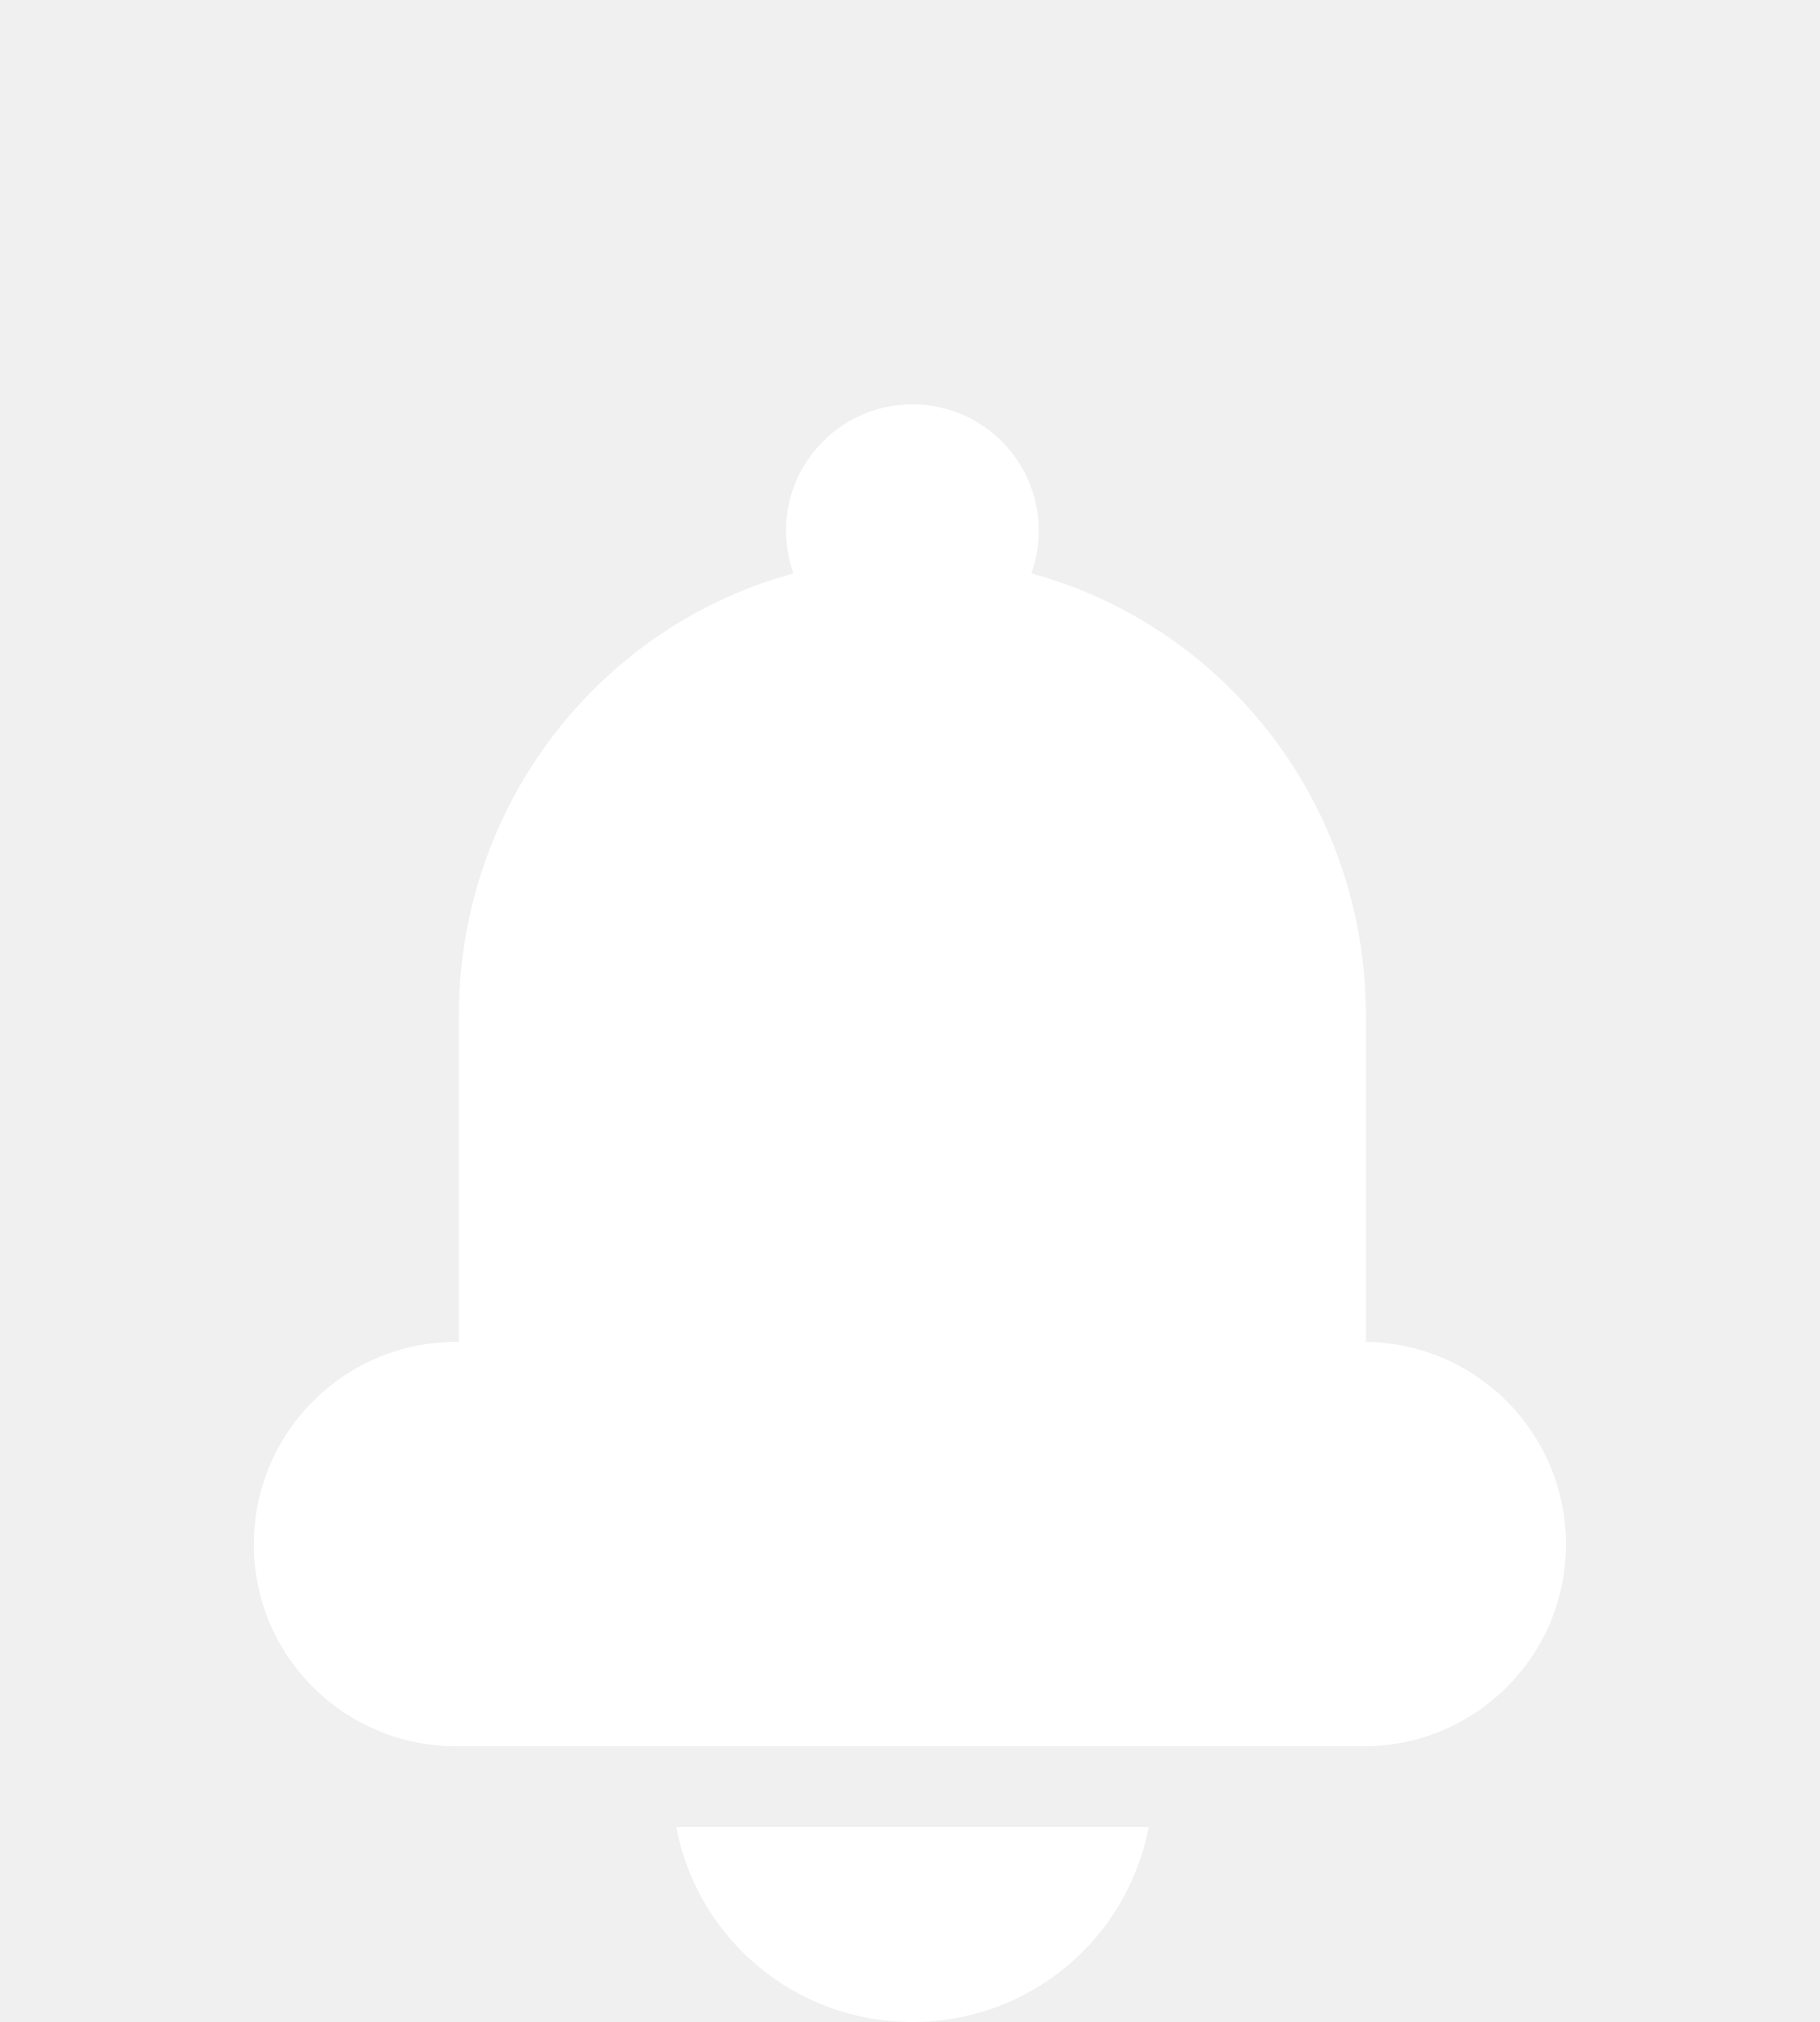
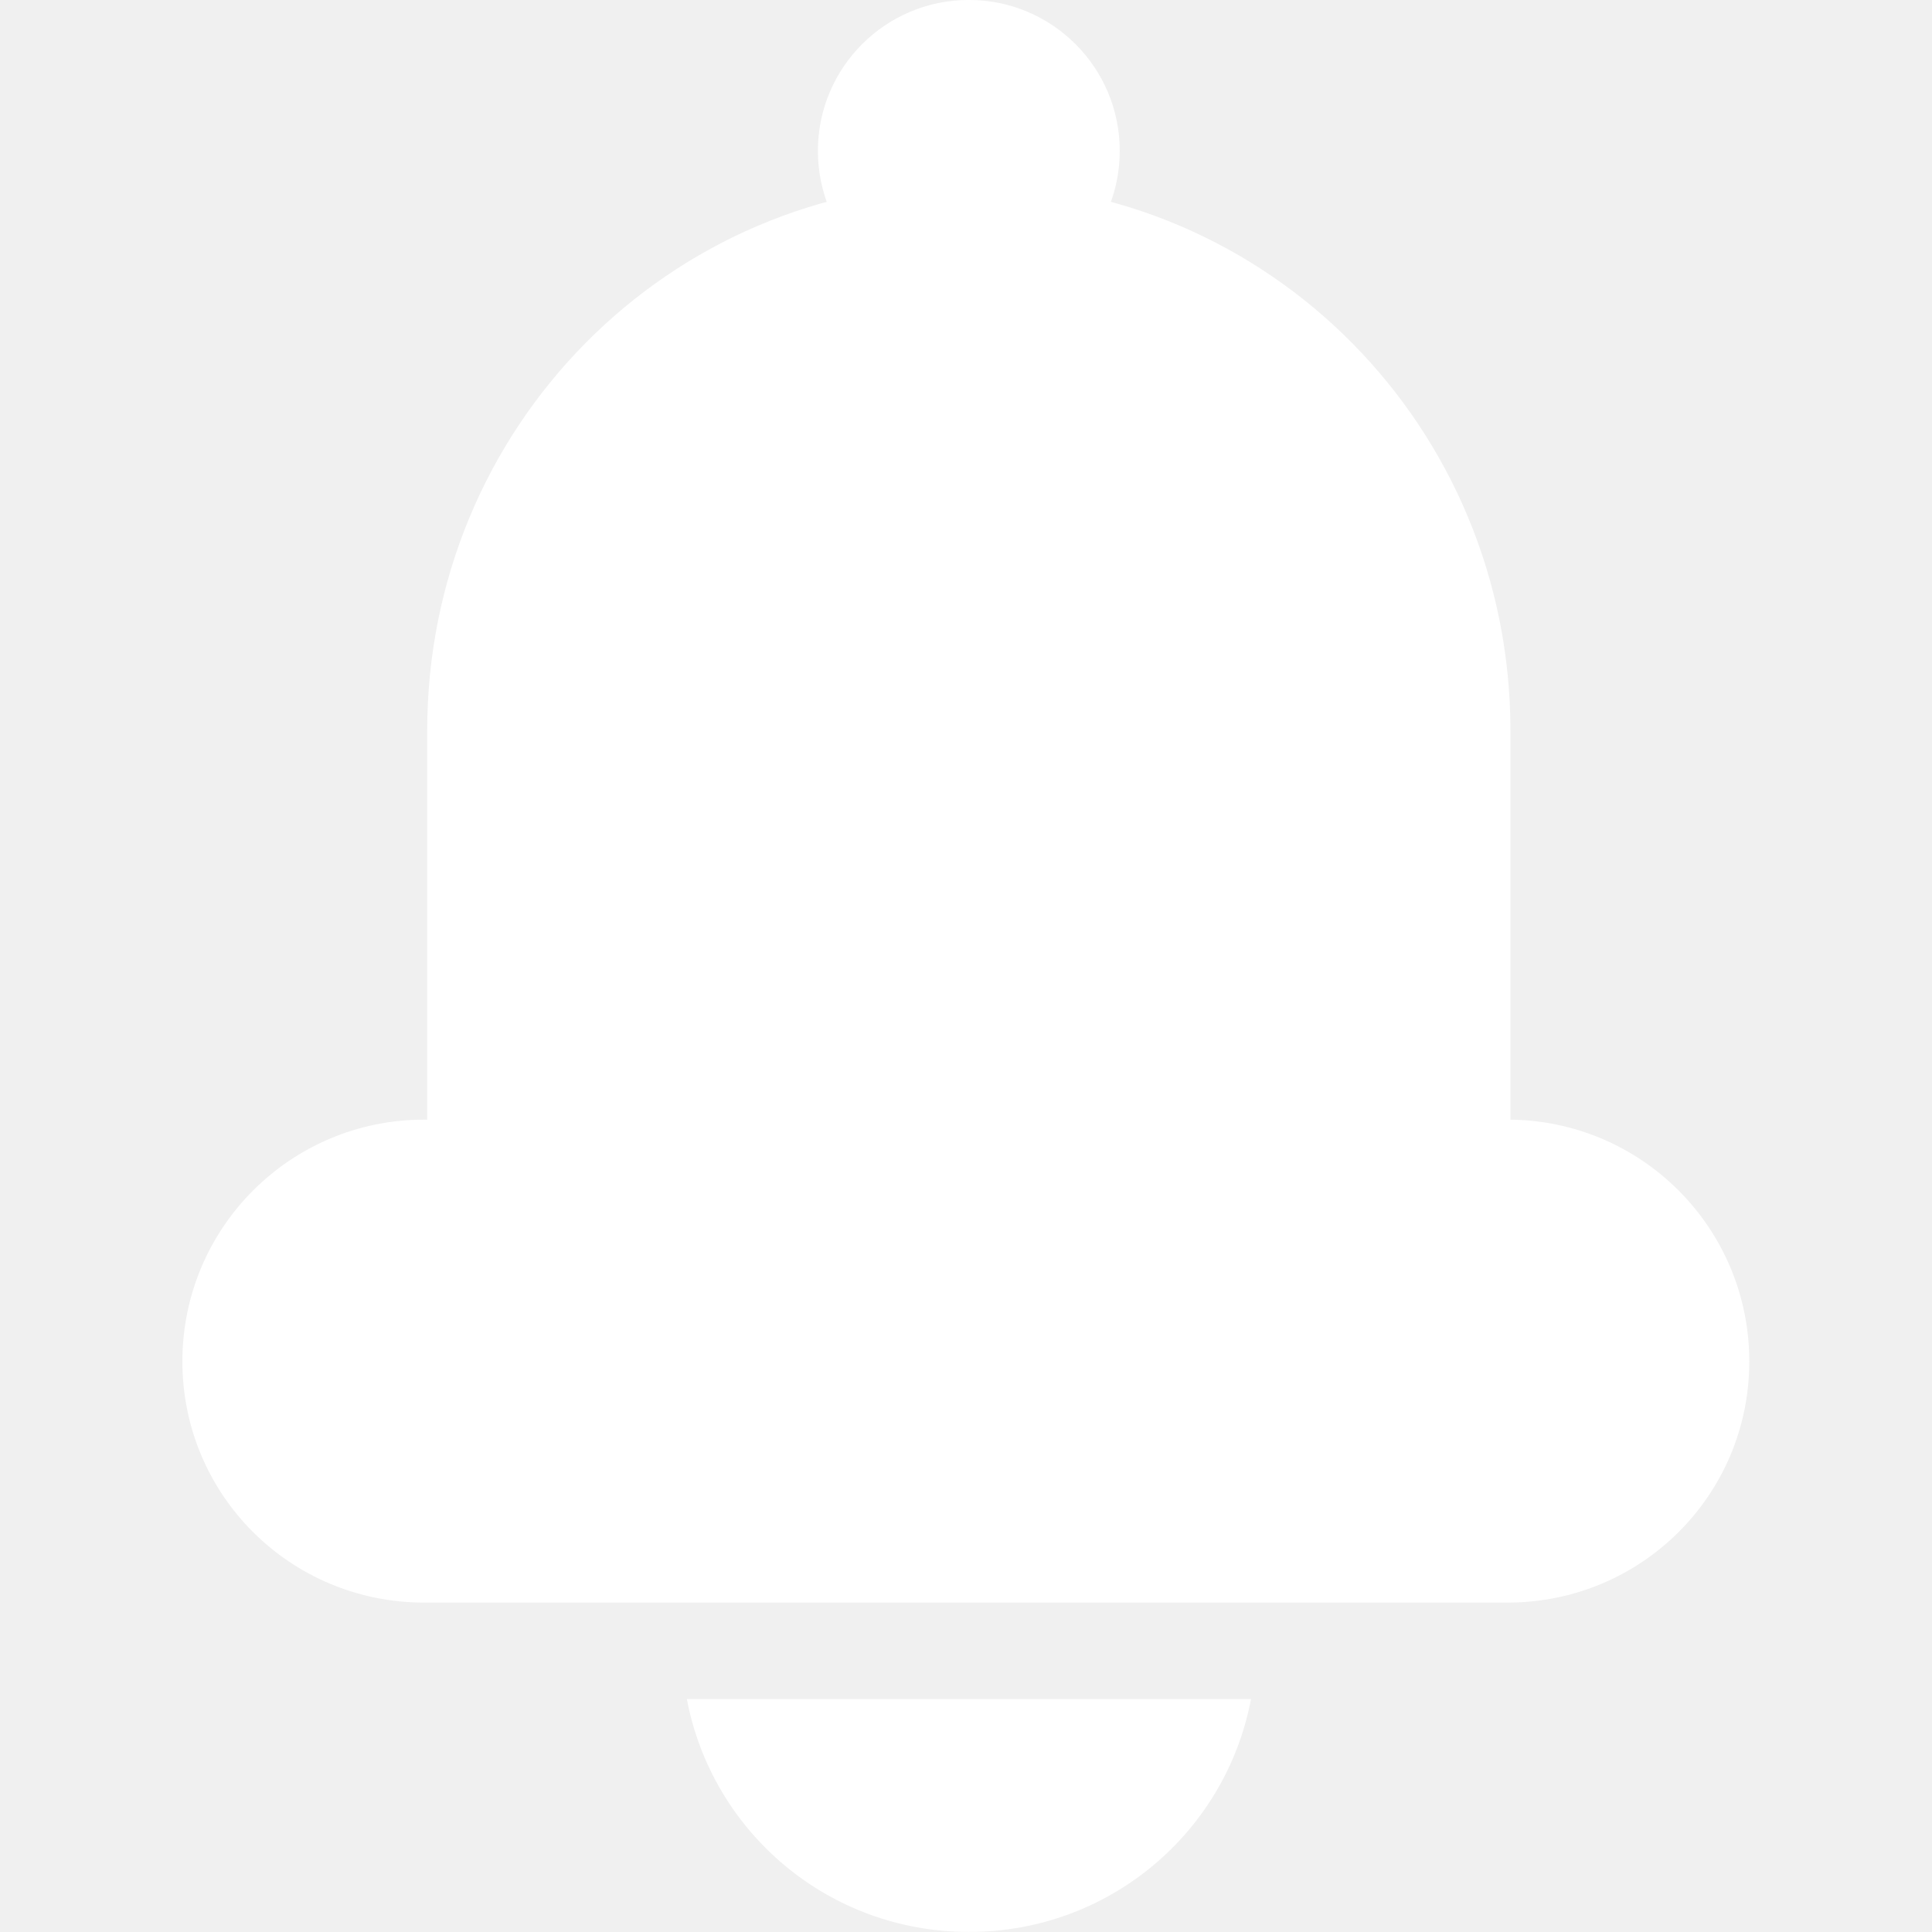
- <svg xmlns="http://www.w3.org/2000/svg" width="18" height="20" version="1.1" viewBox="0 0 4.762 5.291">
-   <g transform="matrix(.8889 0 0 .8889 .26455 .58789)" fill="#fff">
+ <svg xmlns="http://www.w3.org/2000/svg" width="16" height="16" version="1.1" viewBox="0 0 4.233 4.233">
+   <g transform="matrix(.8889 0 0 .8889 -7.4987e-6 -.47033)" fill="#fff">
    <g stroke-width="1.125">
      <path d="m1.693 4.717c0.062 0.328 0.349 0.574 0.695 0.574h5.159e-4c0.346 0 0.633-0.246 0.695-0.574z" />
      <rect x="2.016" y=".529" width=".744" height=".744" ry=".372" />
      <path transform="matrix(.8407 0 0 .8407 -1.1772 1.0635)" d="m2.644 2.647c-0.392 0-0.709 0.317-0.709 0.709 0 0.392 0.317 0.707 0.709 0.707h3.176c0.392 0 0.709-0.315 0.709-0.707s-0.317-0.709-0.709-0.709z" />
    </g>
    <path d="m1.053 4.003v-1.673c0-0.748 0.596-1.35 1.335-1.35s1.335 0.602 1.335 1.35v1.673" stroke-linejoin="round" stroke-width=".281" />
  </g>
</svg>
